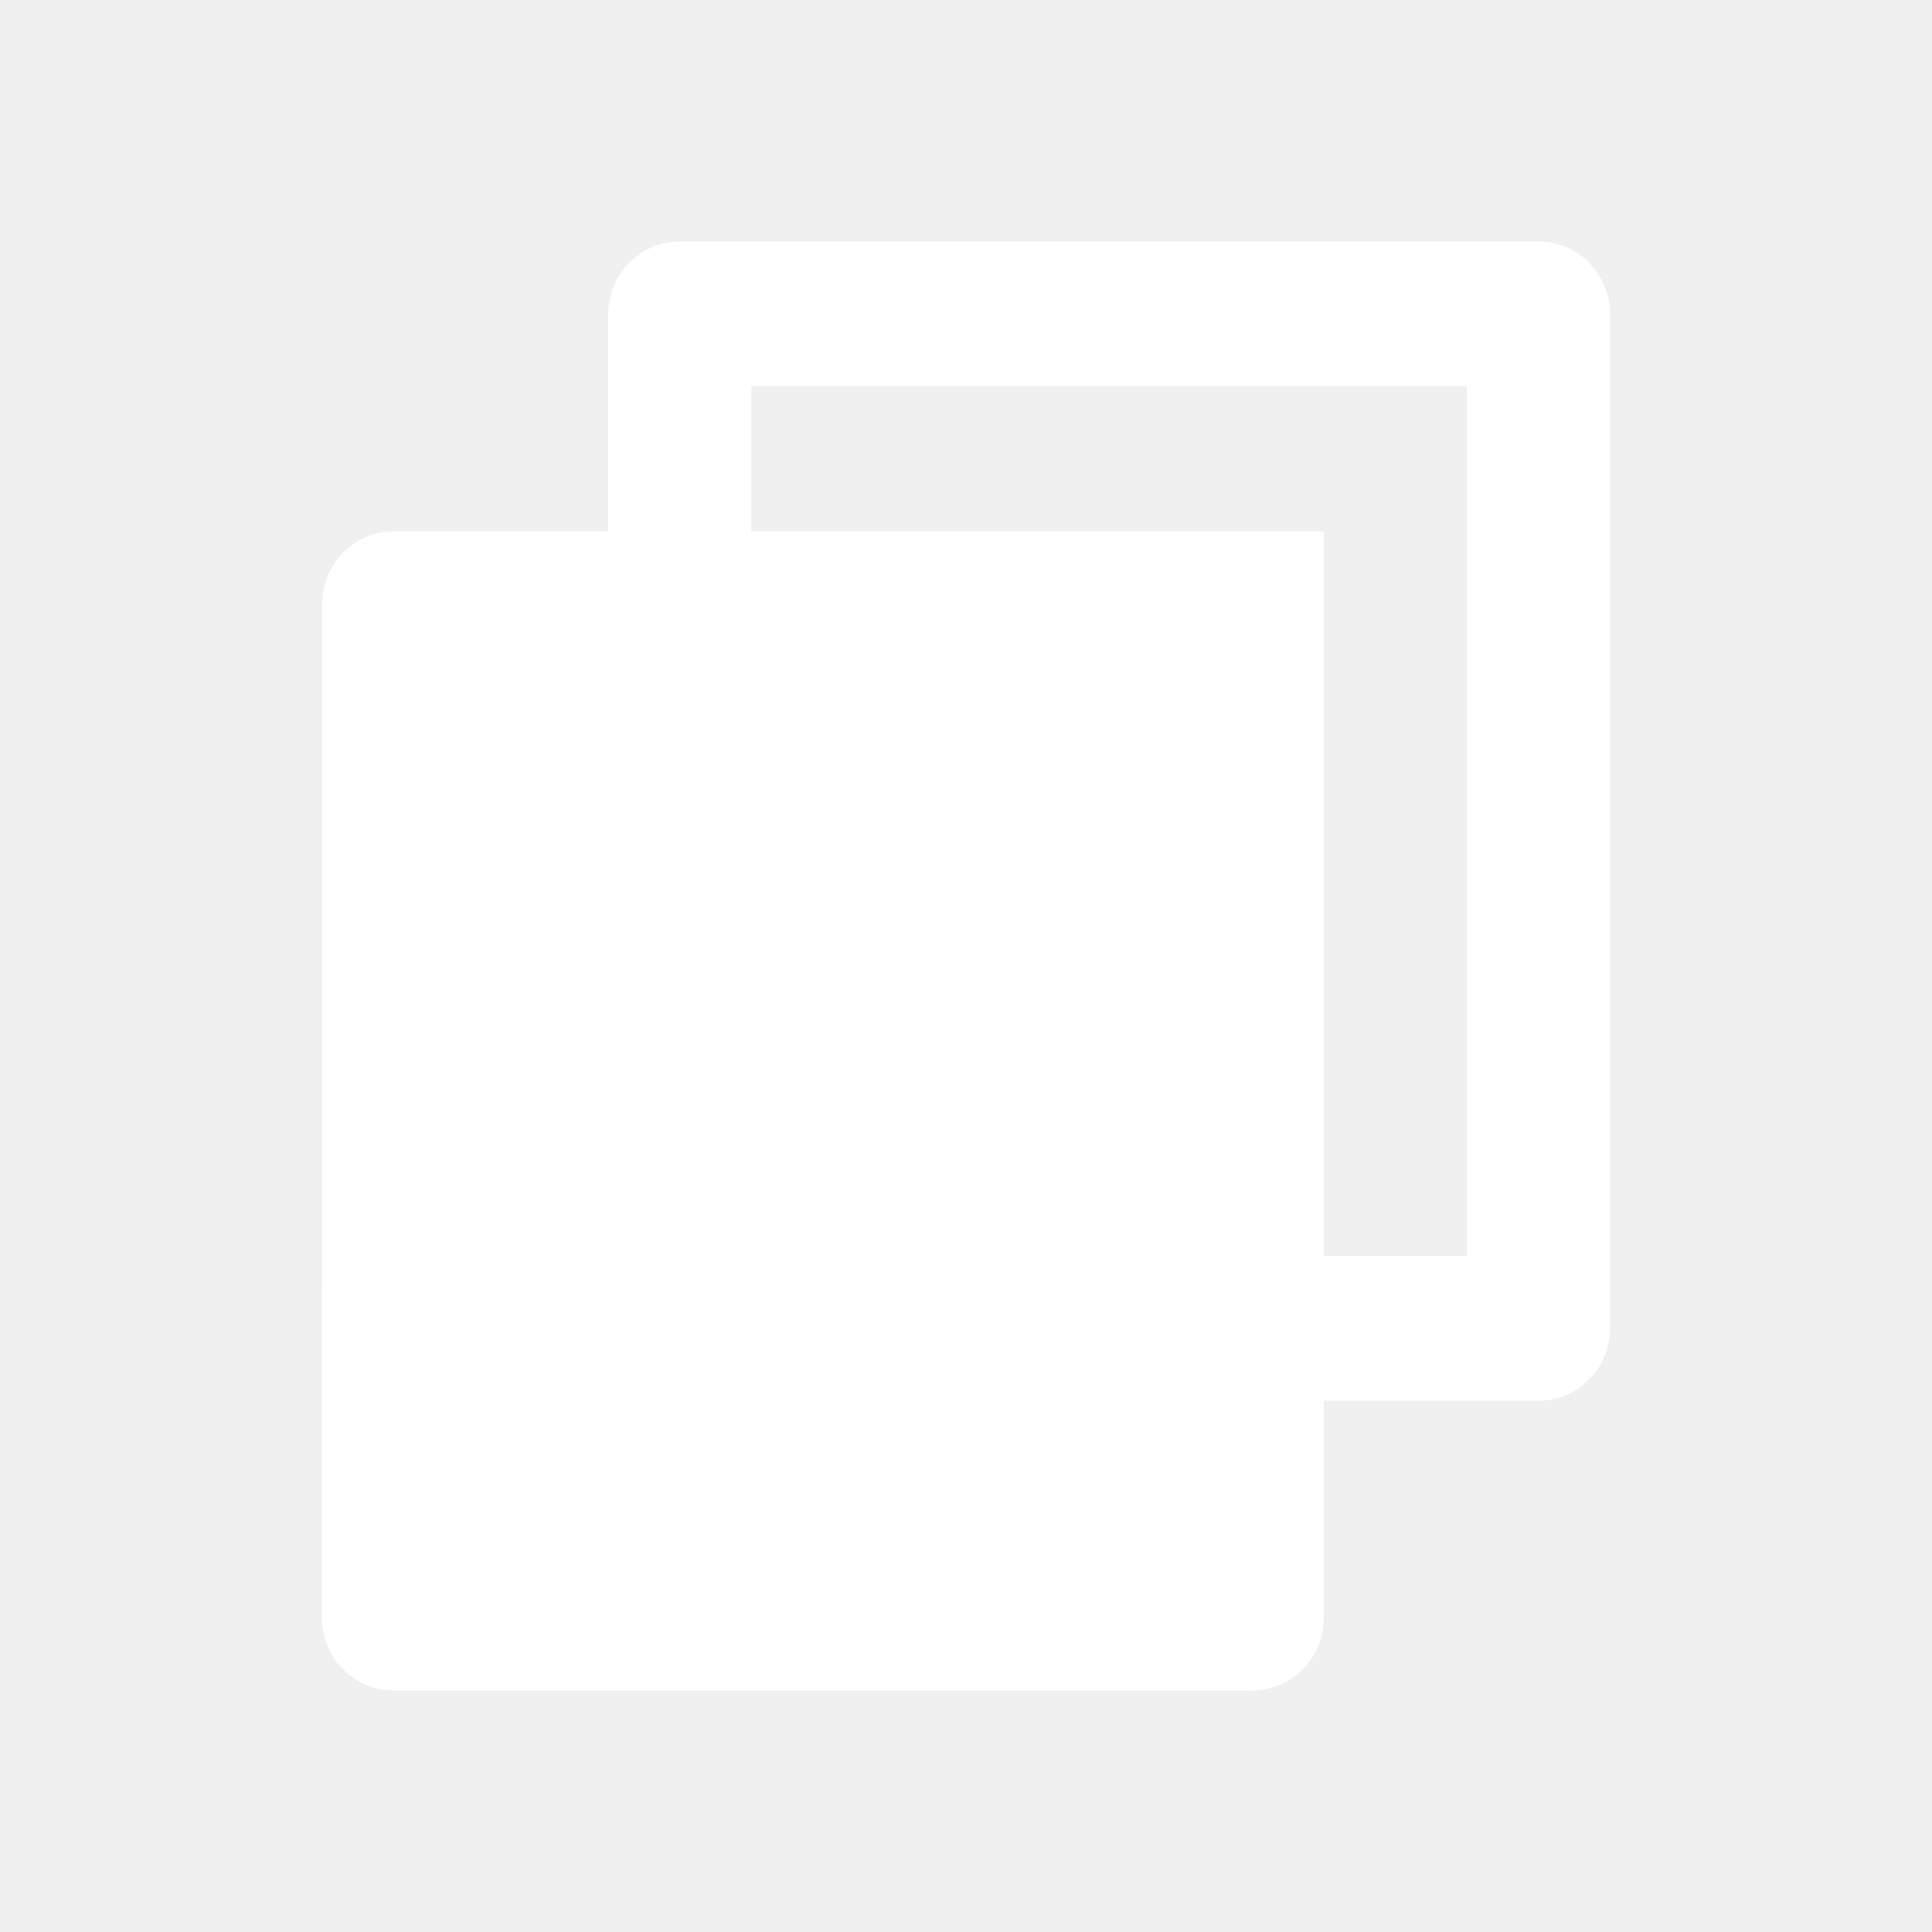
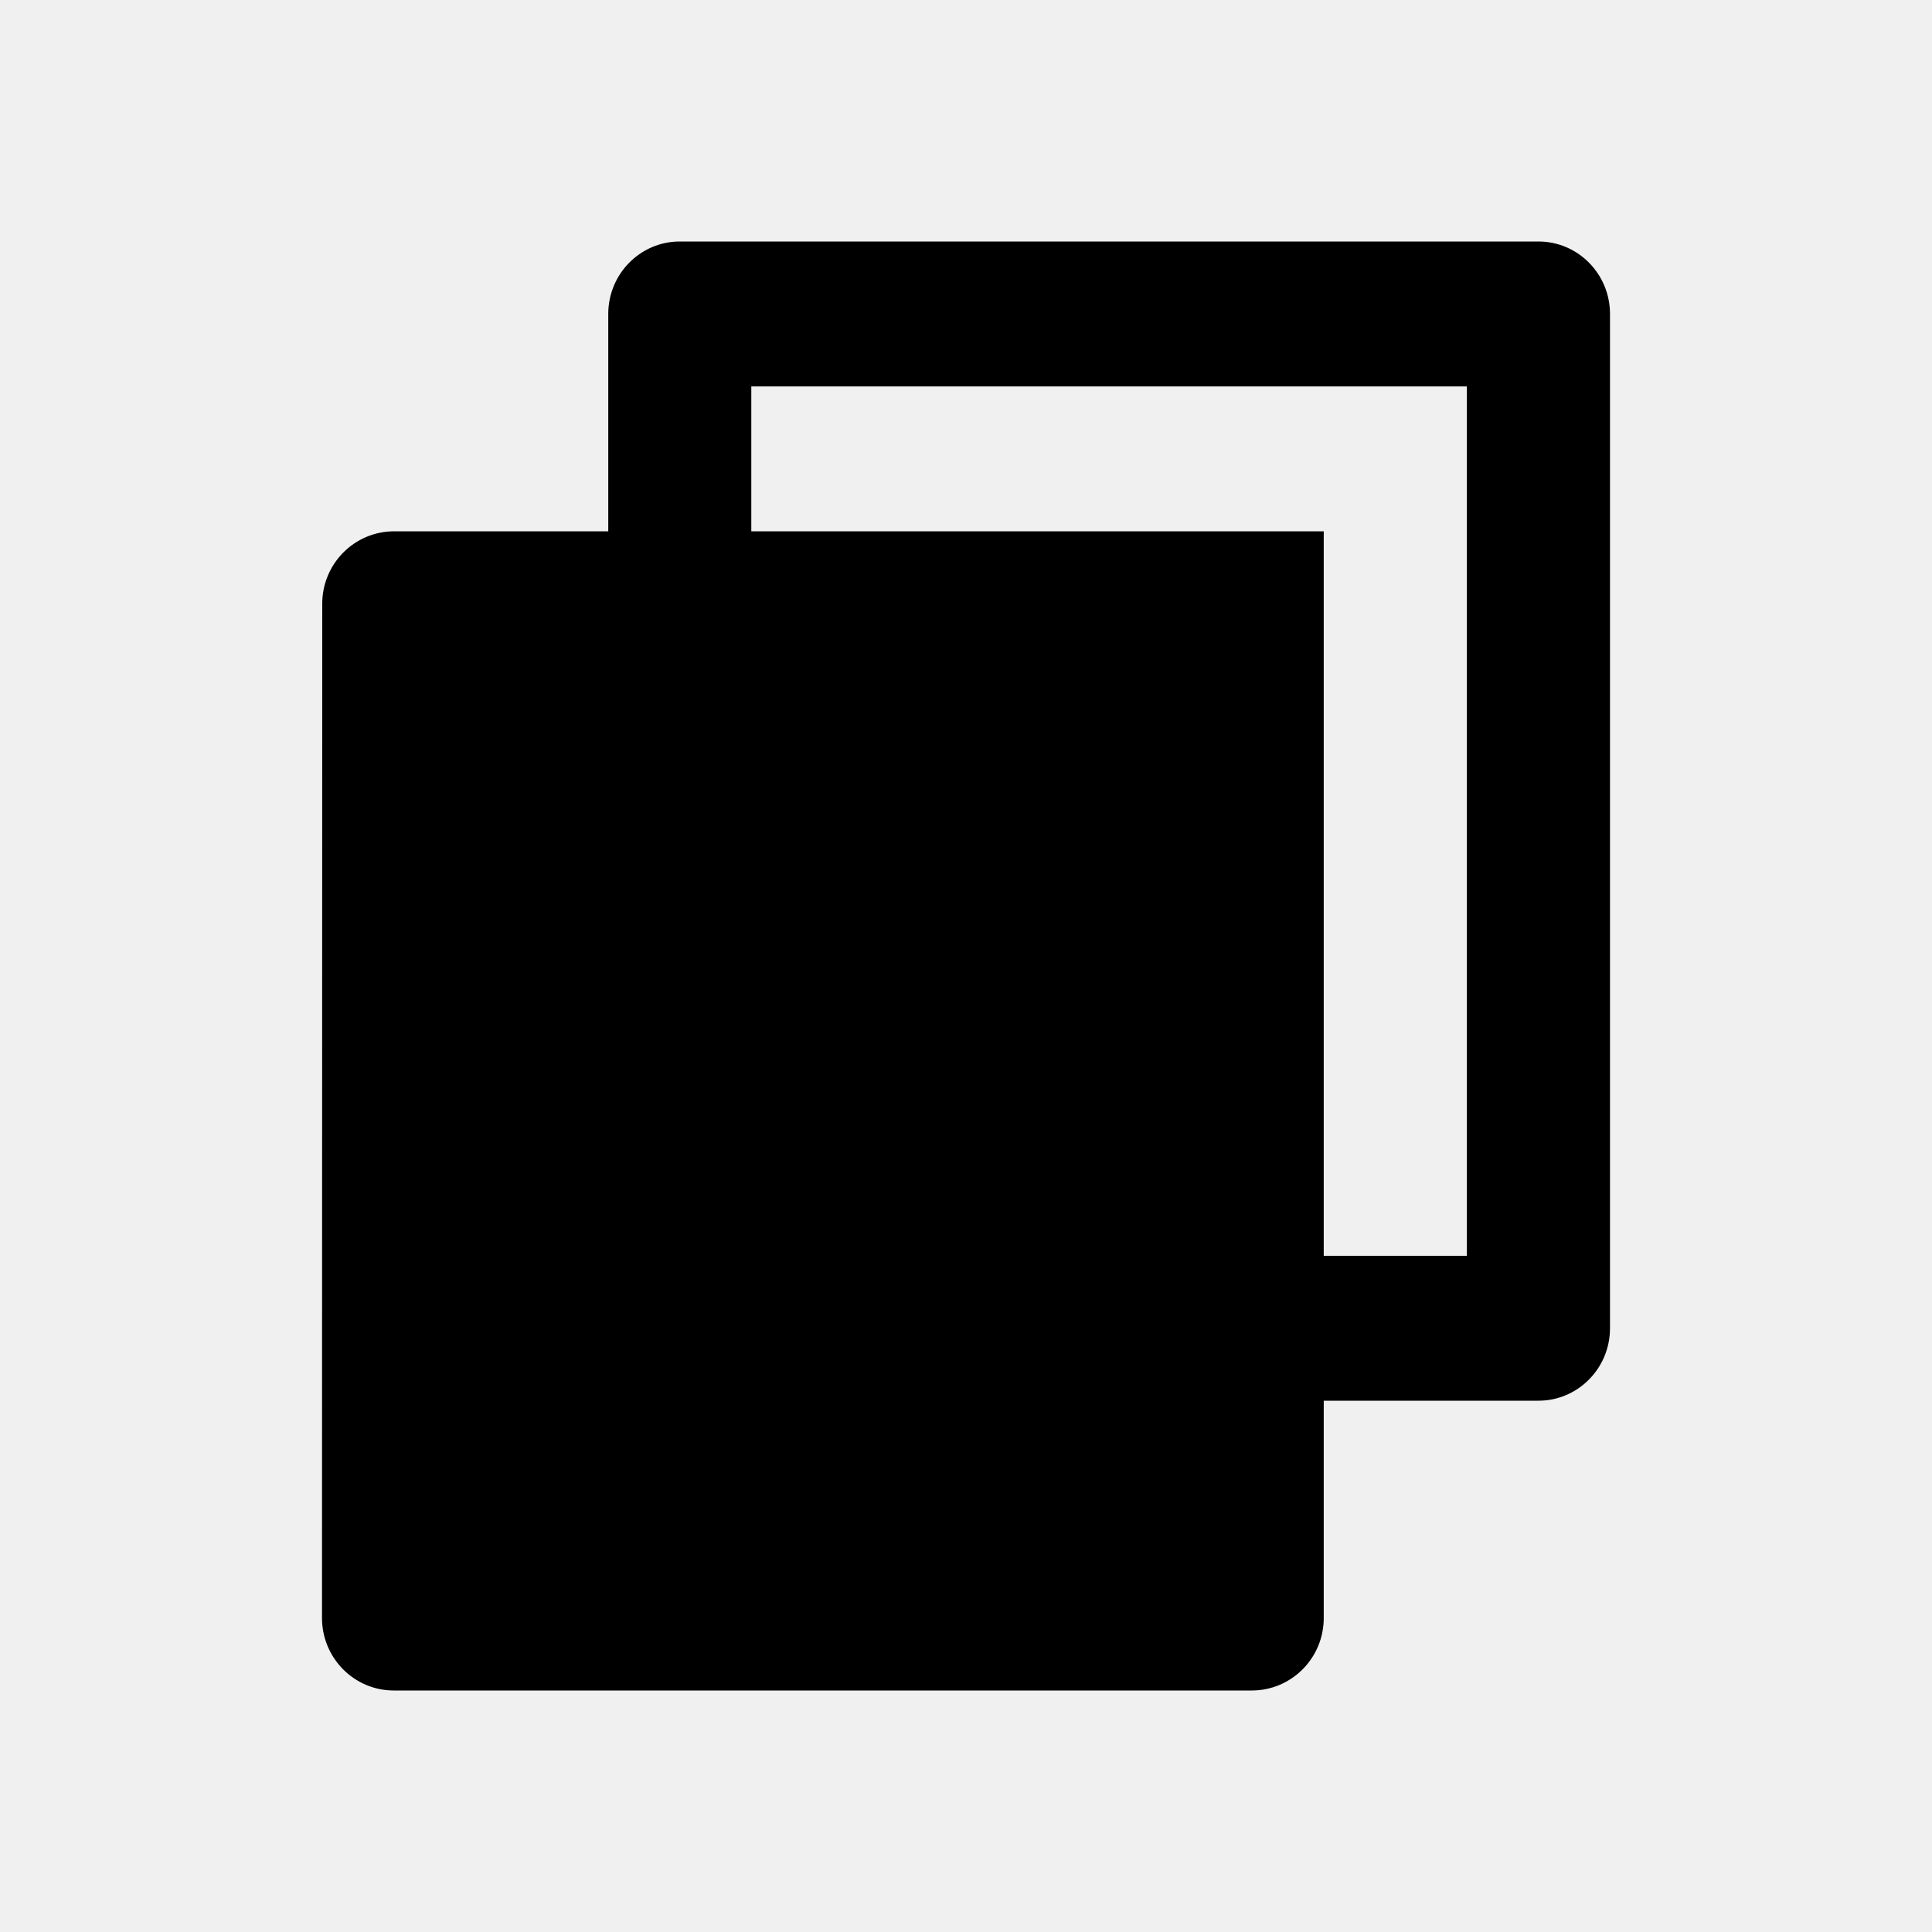
<svg xmlns="http://www.w3.org/2000/svg" width="24" height="24" viewBox="0 0 24 24" fill="none">
-   <path d="M7.556 6.6V3.9C7.556 3.403 7.954 3 8.444 3H19.111C19.602 3 20 3.403 20 3.9V16.5C20 16.997 19.602 17.4 19.111 17.4H16.444V20.1C16.444 20.597 16.044 21 15.549 21H4.895C4.658 21.001 4.431 20.907 4.263 20.738C4.095 20.569 4 20.34 4 20.1L4.003 7.5C4.003 7.003 4.403 6.6 4.897 6.6H7.556ZM9.333 6.6H16.444V15.6H18.222V4.8H9.333V6.6Z" fill="white" />
+   <path d="M7.556 6.6V3.9C7.556 3.403 7.954 3 8.444 3H19.111C19.602 3 20 3.403 20 3.9V16.5C20 16.997 19.602 17.4 19.111 17.4H16.444V20.1C16.444 20.597 16.044 21 15.549 21H4.895C4.658 21.001 4.431 20.907 4.263 20.738C4.095 20.569 4 20.34 4 20.1L4.003 7.5C4.003 7.003 4.403 6.6 4.897 6.6H7.556ZM9.333 6.6H16.444V15.6H18.222V4.8H9.333V6.6Z" fill="currentColor" />
</svg>
